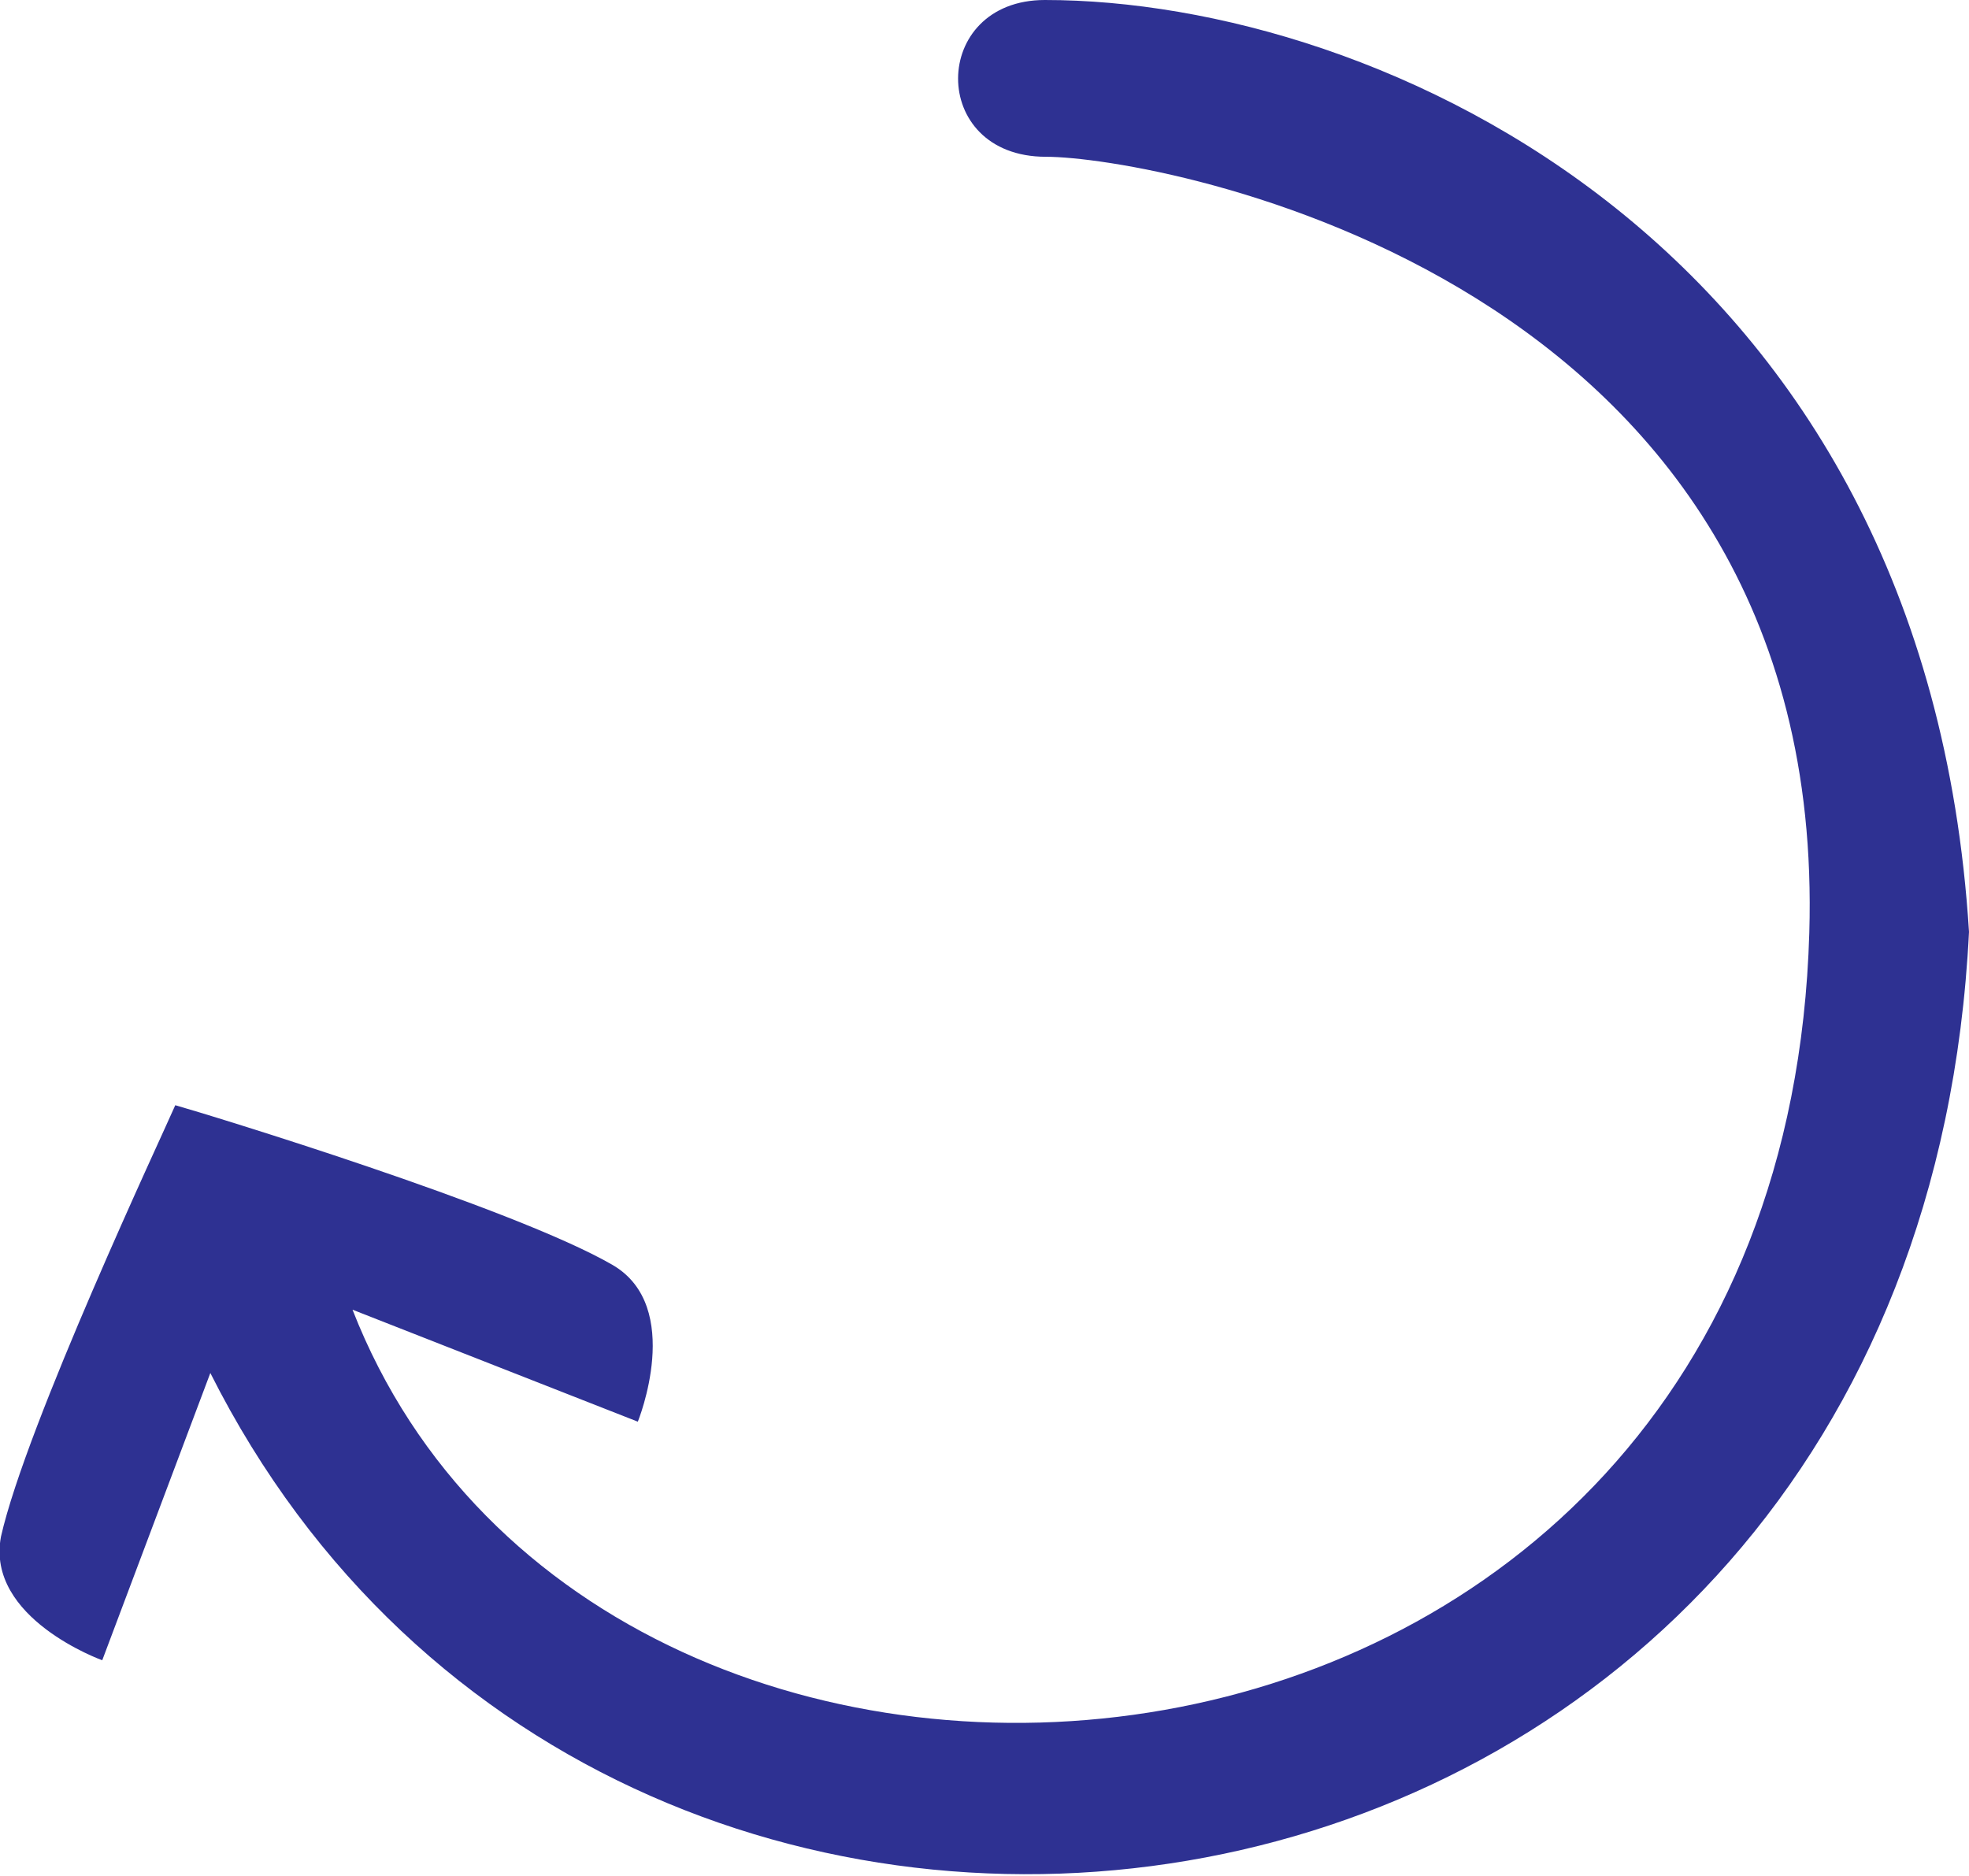
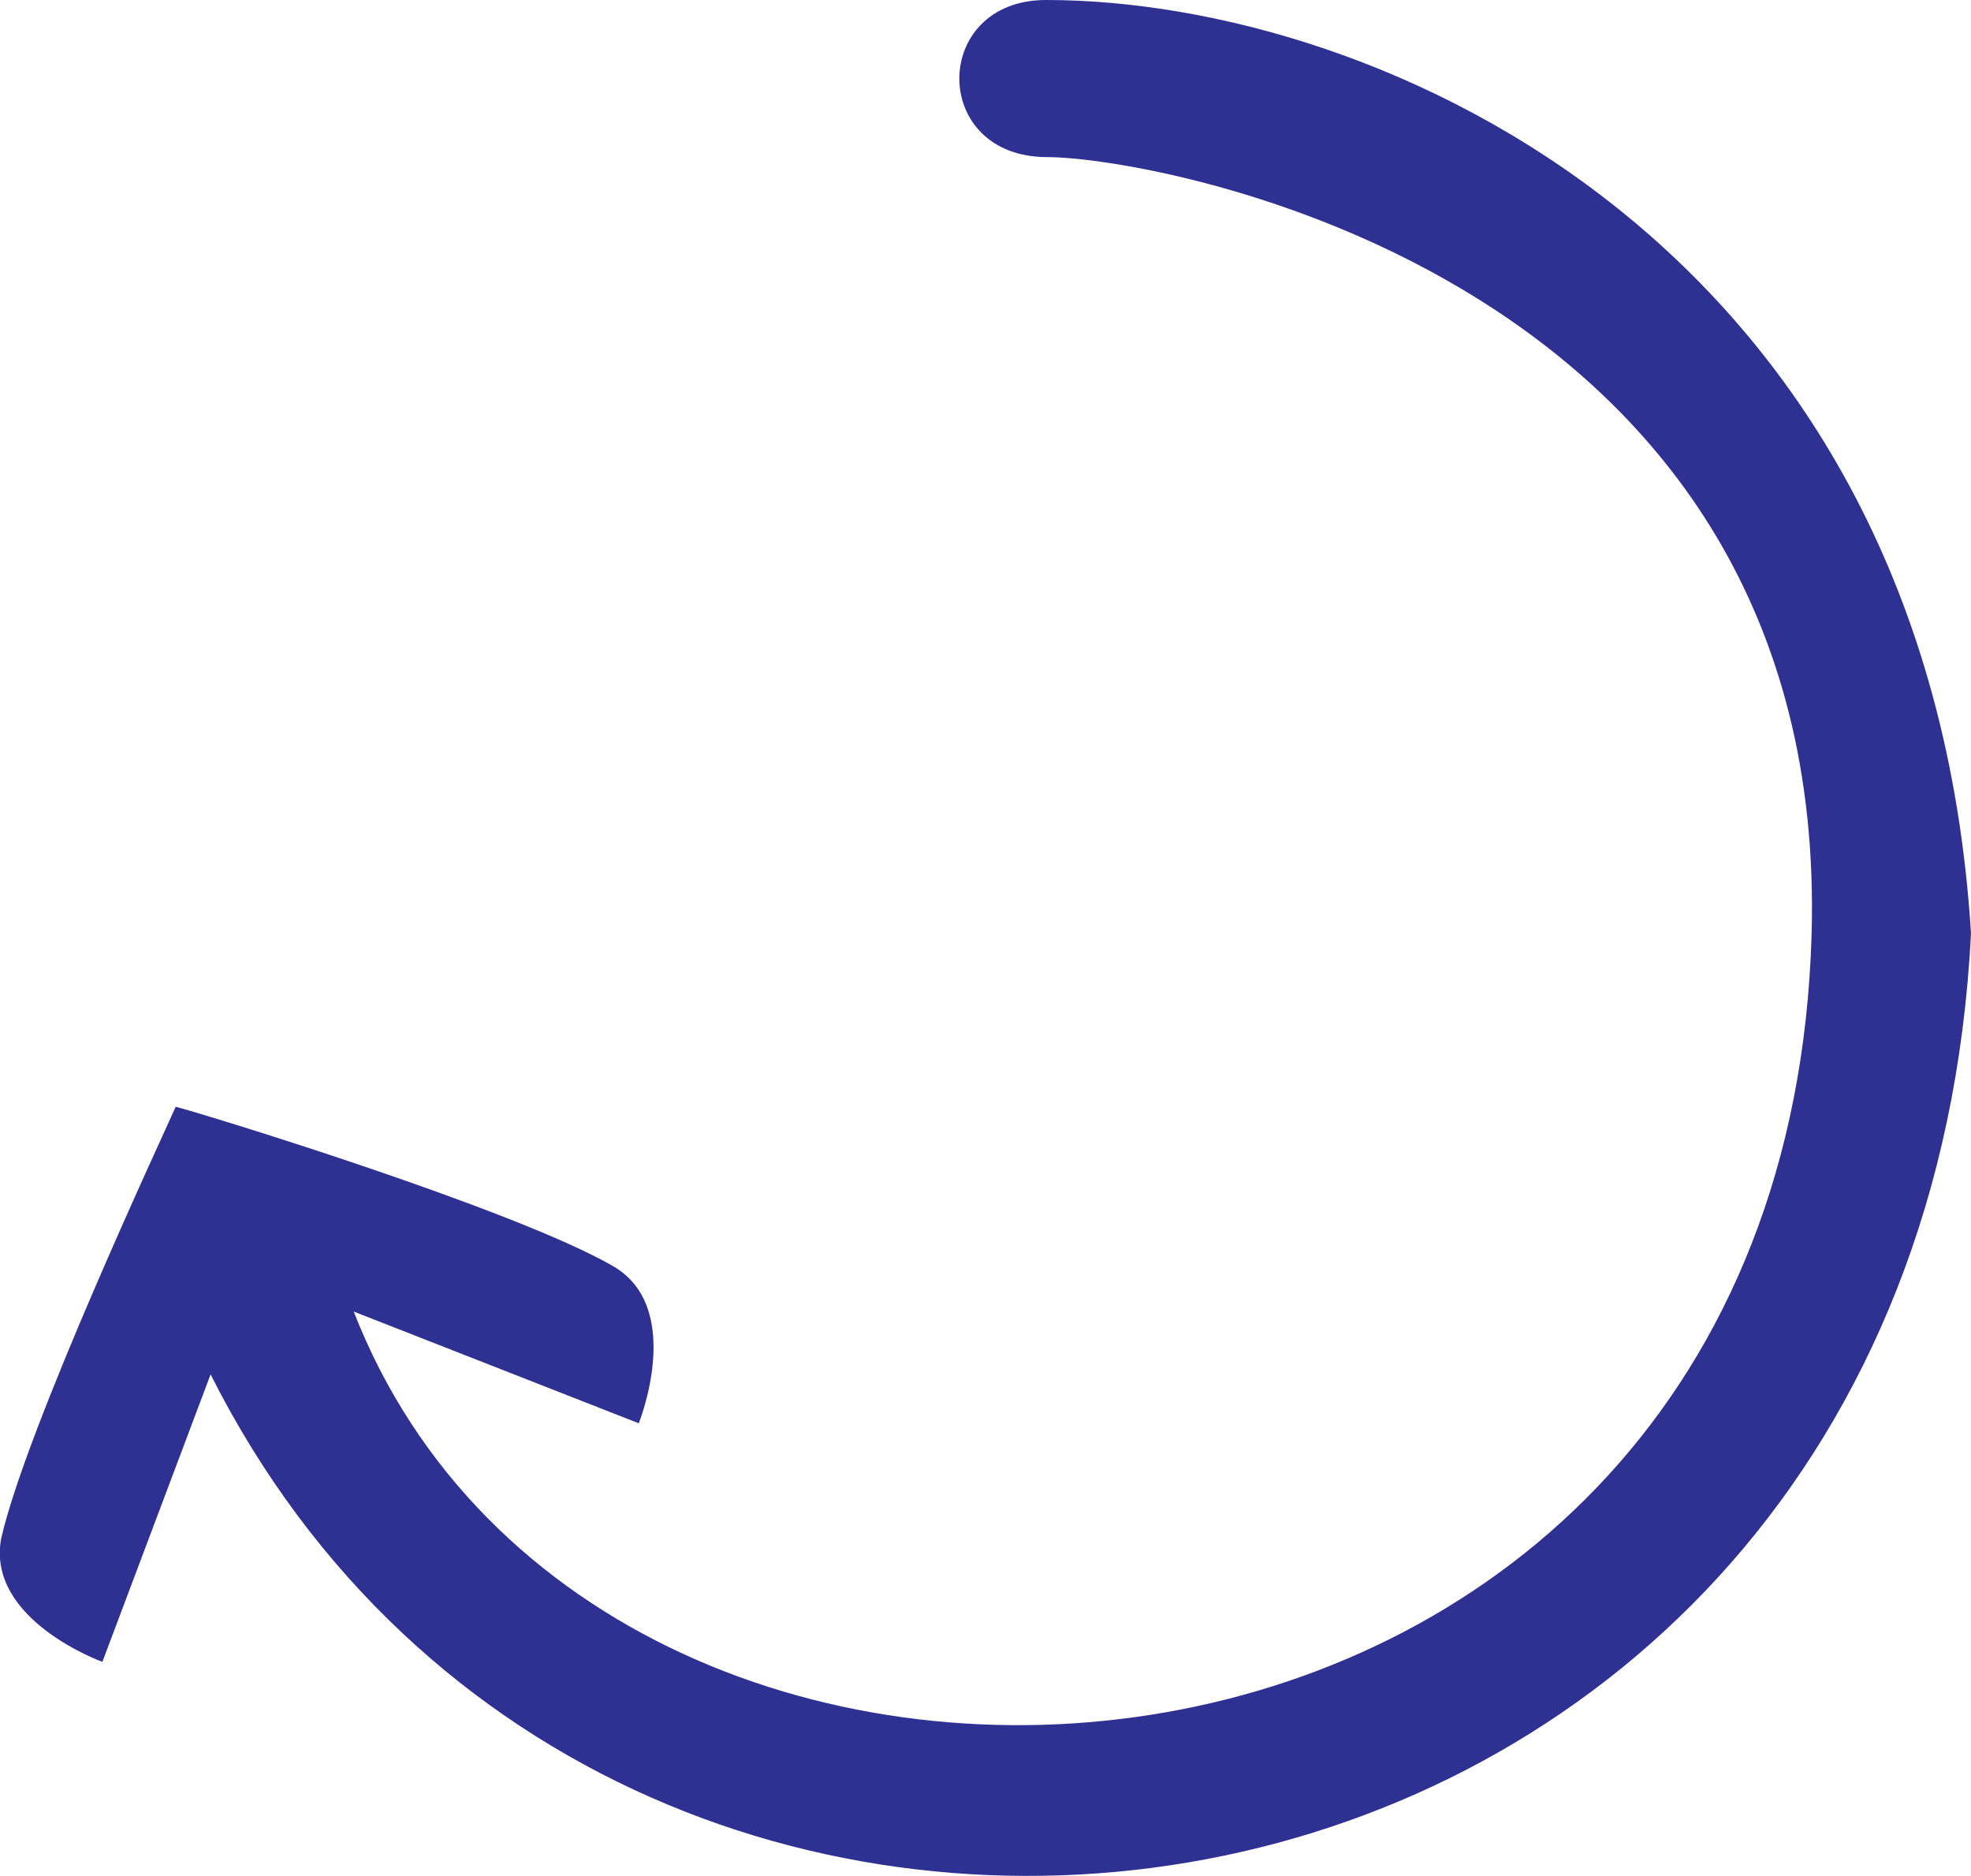
- <svg xmlns="http://www.w3.org/2000/svg" version="1.1" id="Layer_1" x="0px" y="0px" viewBox="0 0 202.2 192.6" style="enable-background:new 0 0 202.2 192.6;" xml:space="preserve">
+ <svg xmlns="http://www.w3.org/2000/svg" version="1.1" id="Layer_1" x="0px" y="0px" viewBox="0 0 169.4 161.2" style="enable-background:new 0 0 169.4 161.2;" xml:space="preserve">
  <style type="text/css">
	.st0{fill:#2E3192;}
</style>
-   <path class="st0" d="M10.5,170.5l11.1-29.5c42,83.5,175.2,63.3,180.6-45.3C197.8,25.1,141.5,0,107.3,0c-11.8,0-12,16.1,0.1,16.1  c11.3,0,80.4,12.2,78.4,79.7c-2.8,95.4-123.9,104.5-149.6,38.7l29.3,11.5c0,0,4.8-11.8-2.6-16.1c-10.2-5.9-41.7-15.5-44.9-16.4  c-1.3,3-15.3,32.8-17.9,44.3C-1.5,166.2,10.5,170.5,10.5,170.5L10.5,170.5z" />
+   <path class="st0" d="M8.8,142.8l9.3-24.7c35.2,69.9,146.7,53,151.3-37.9C165.7,21,118.6,0,89.9,0C80,0,79.9,13.5,90,13.5  c9.5,0,67.3,10.2,65.7,66.8c-2.3,79.9-103.8,87.5-125.3,32.4l24.5,9.6c0,0,4-9.9-2.2-13.5c-8.5-4.9-34.9-13-37.6-13.7  c-1.1,2.5-12.8,27.5-15,37.1C-1.2,139.2,8.8,142.8,8.8,142.8L8.8,142.8z" />
</svg>
